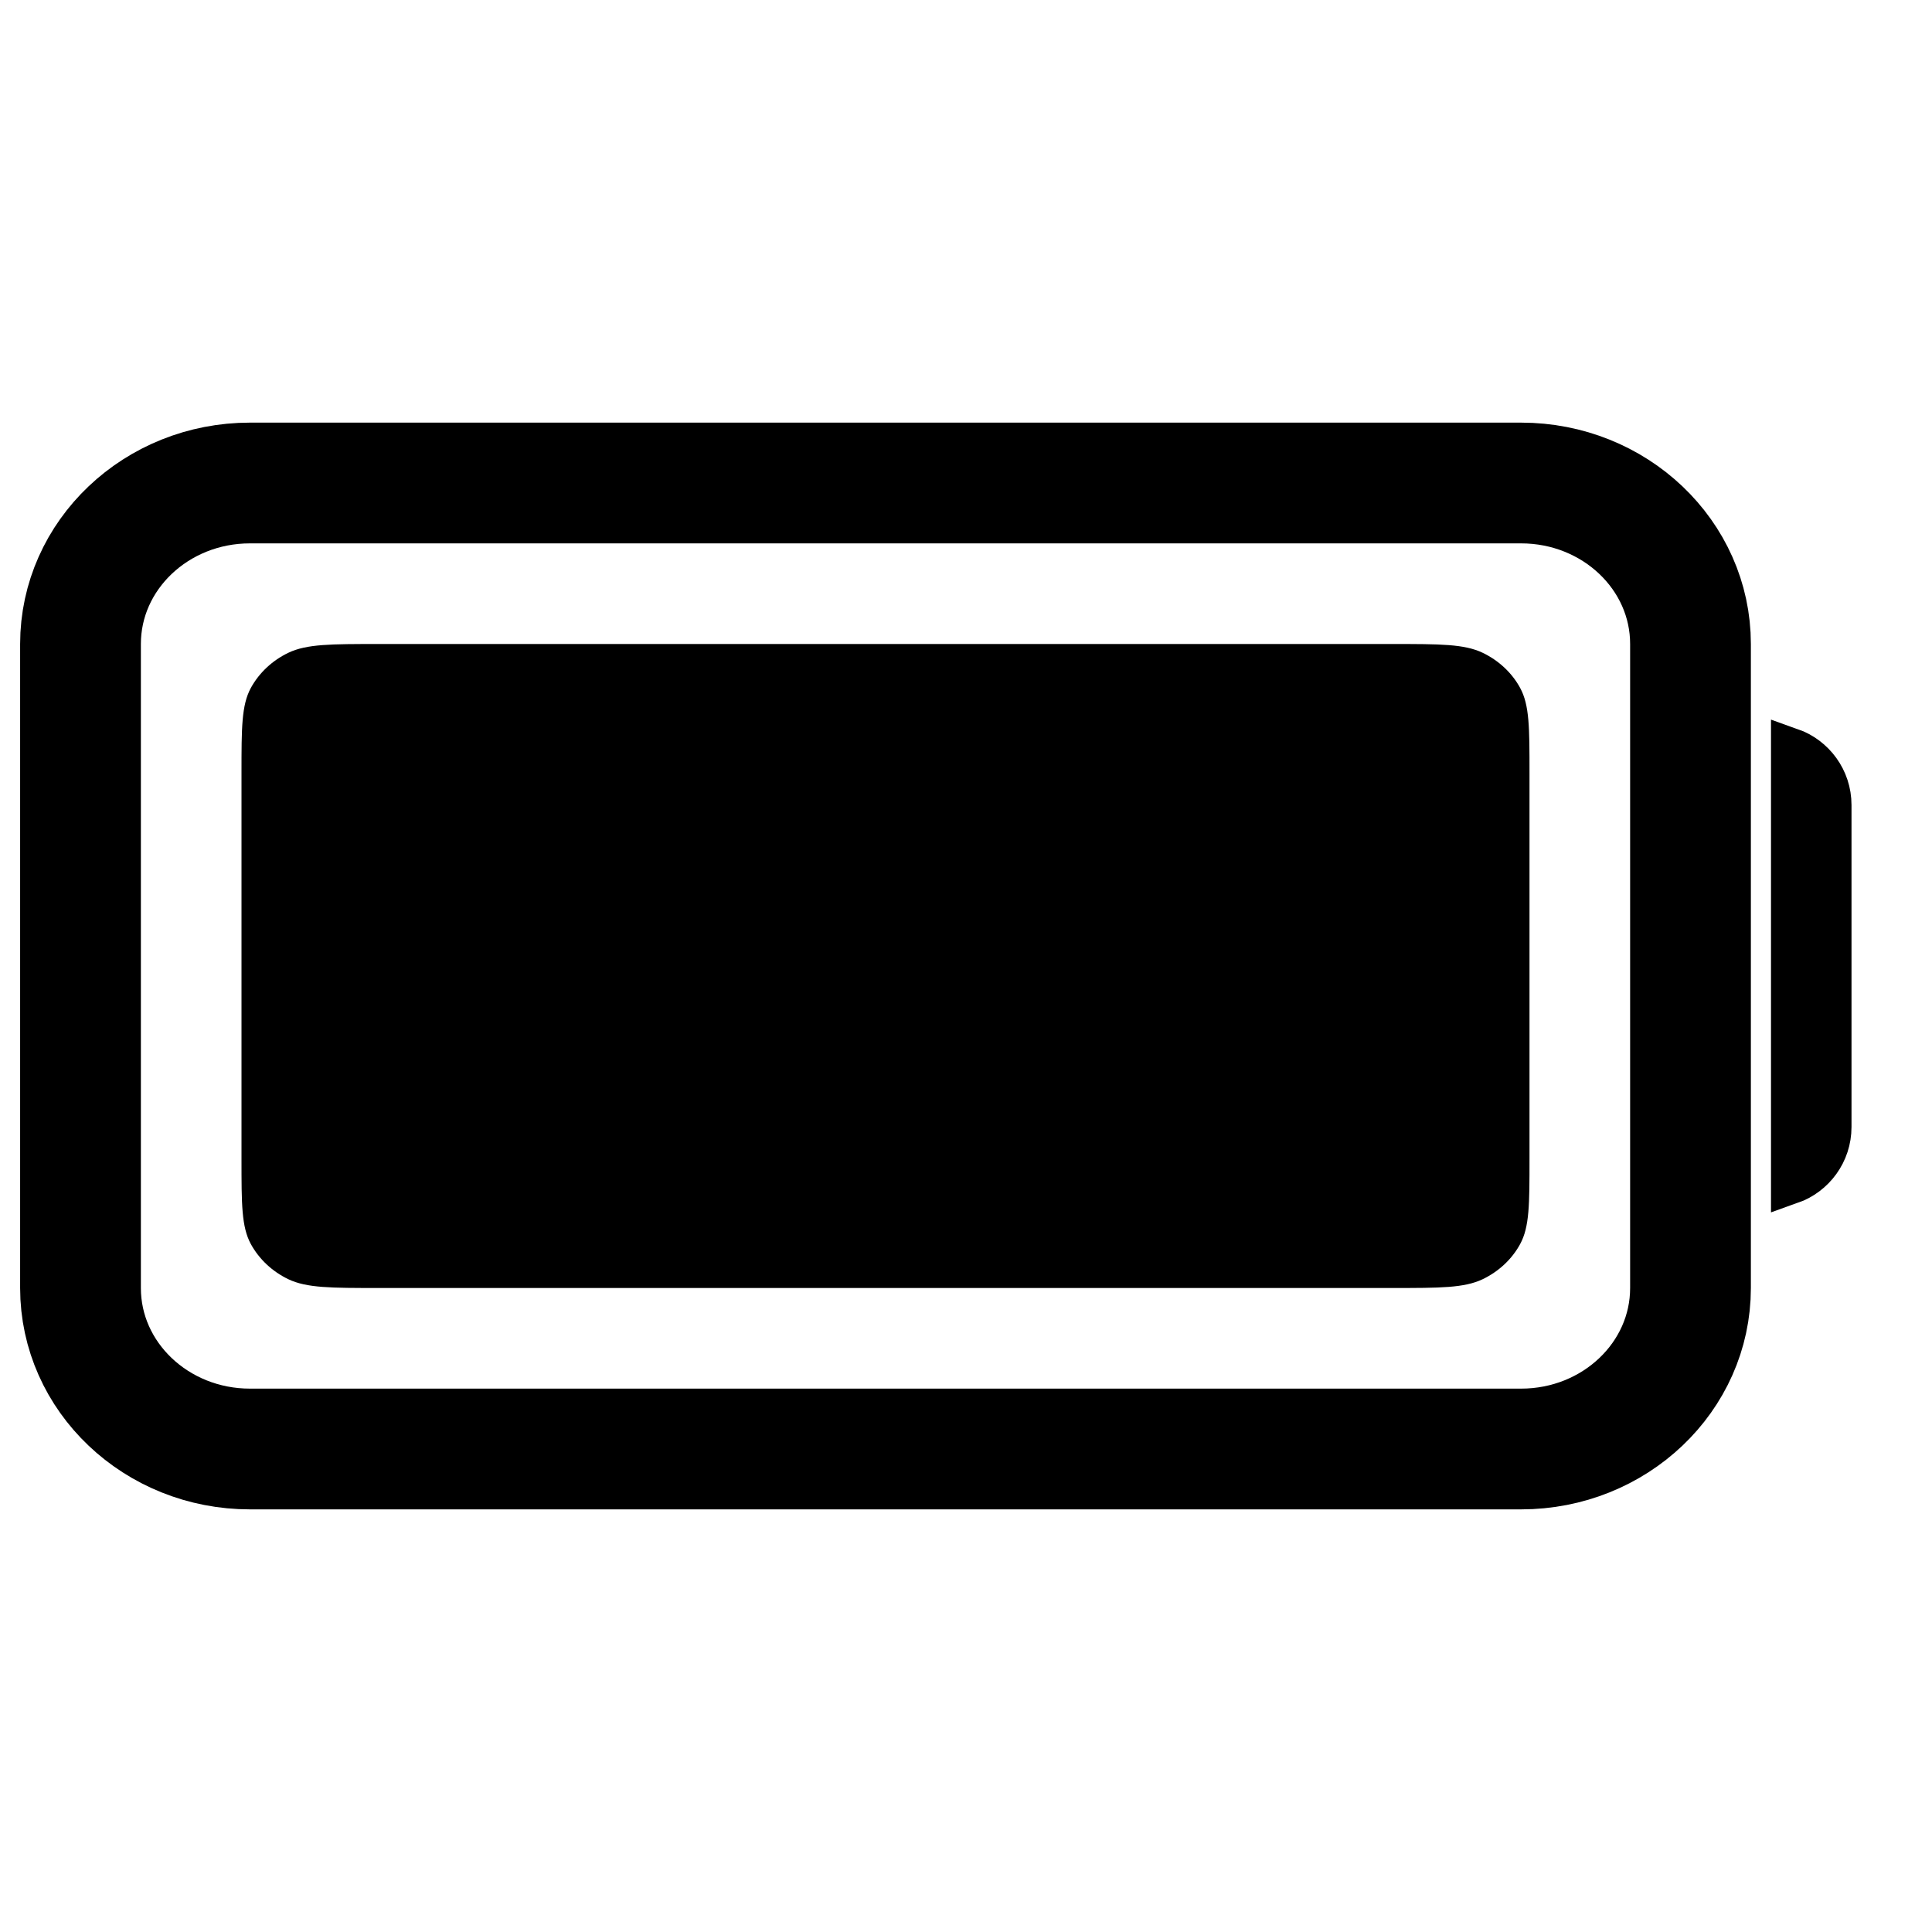
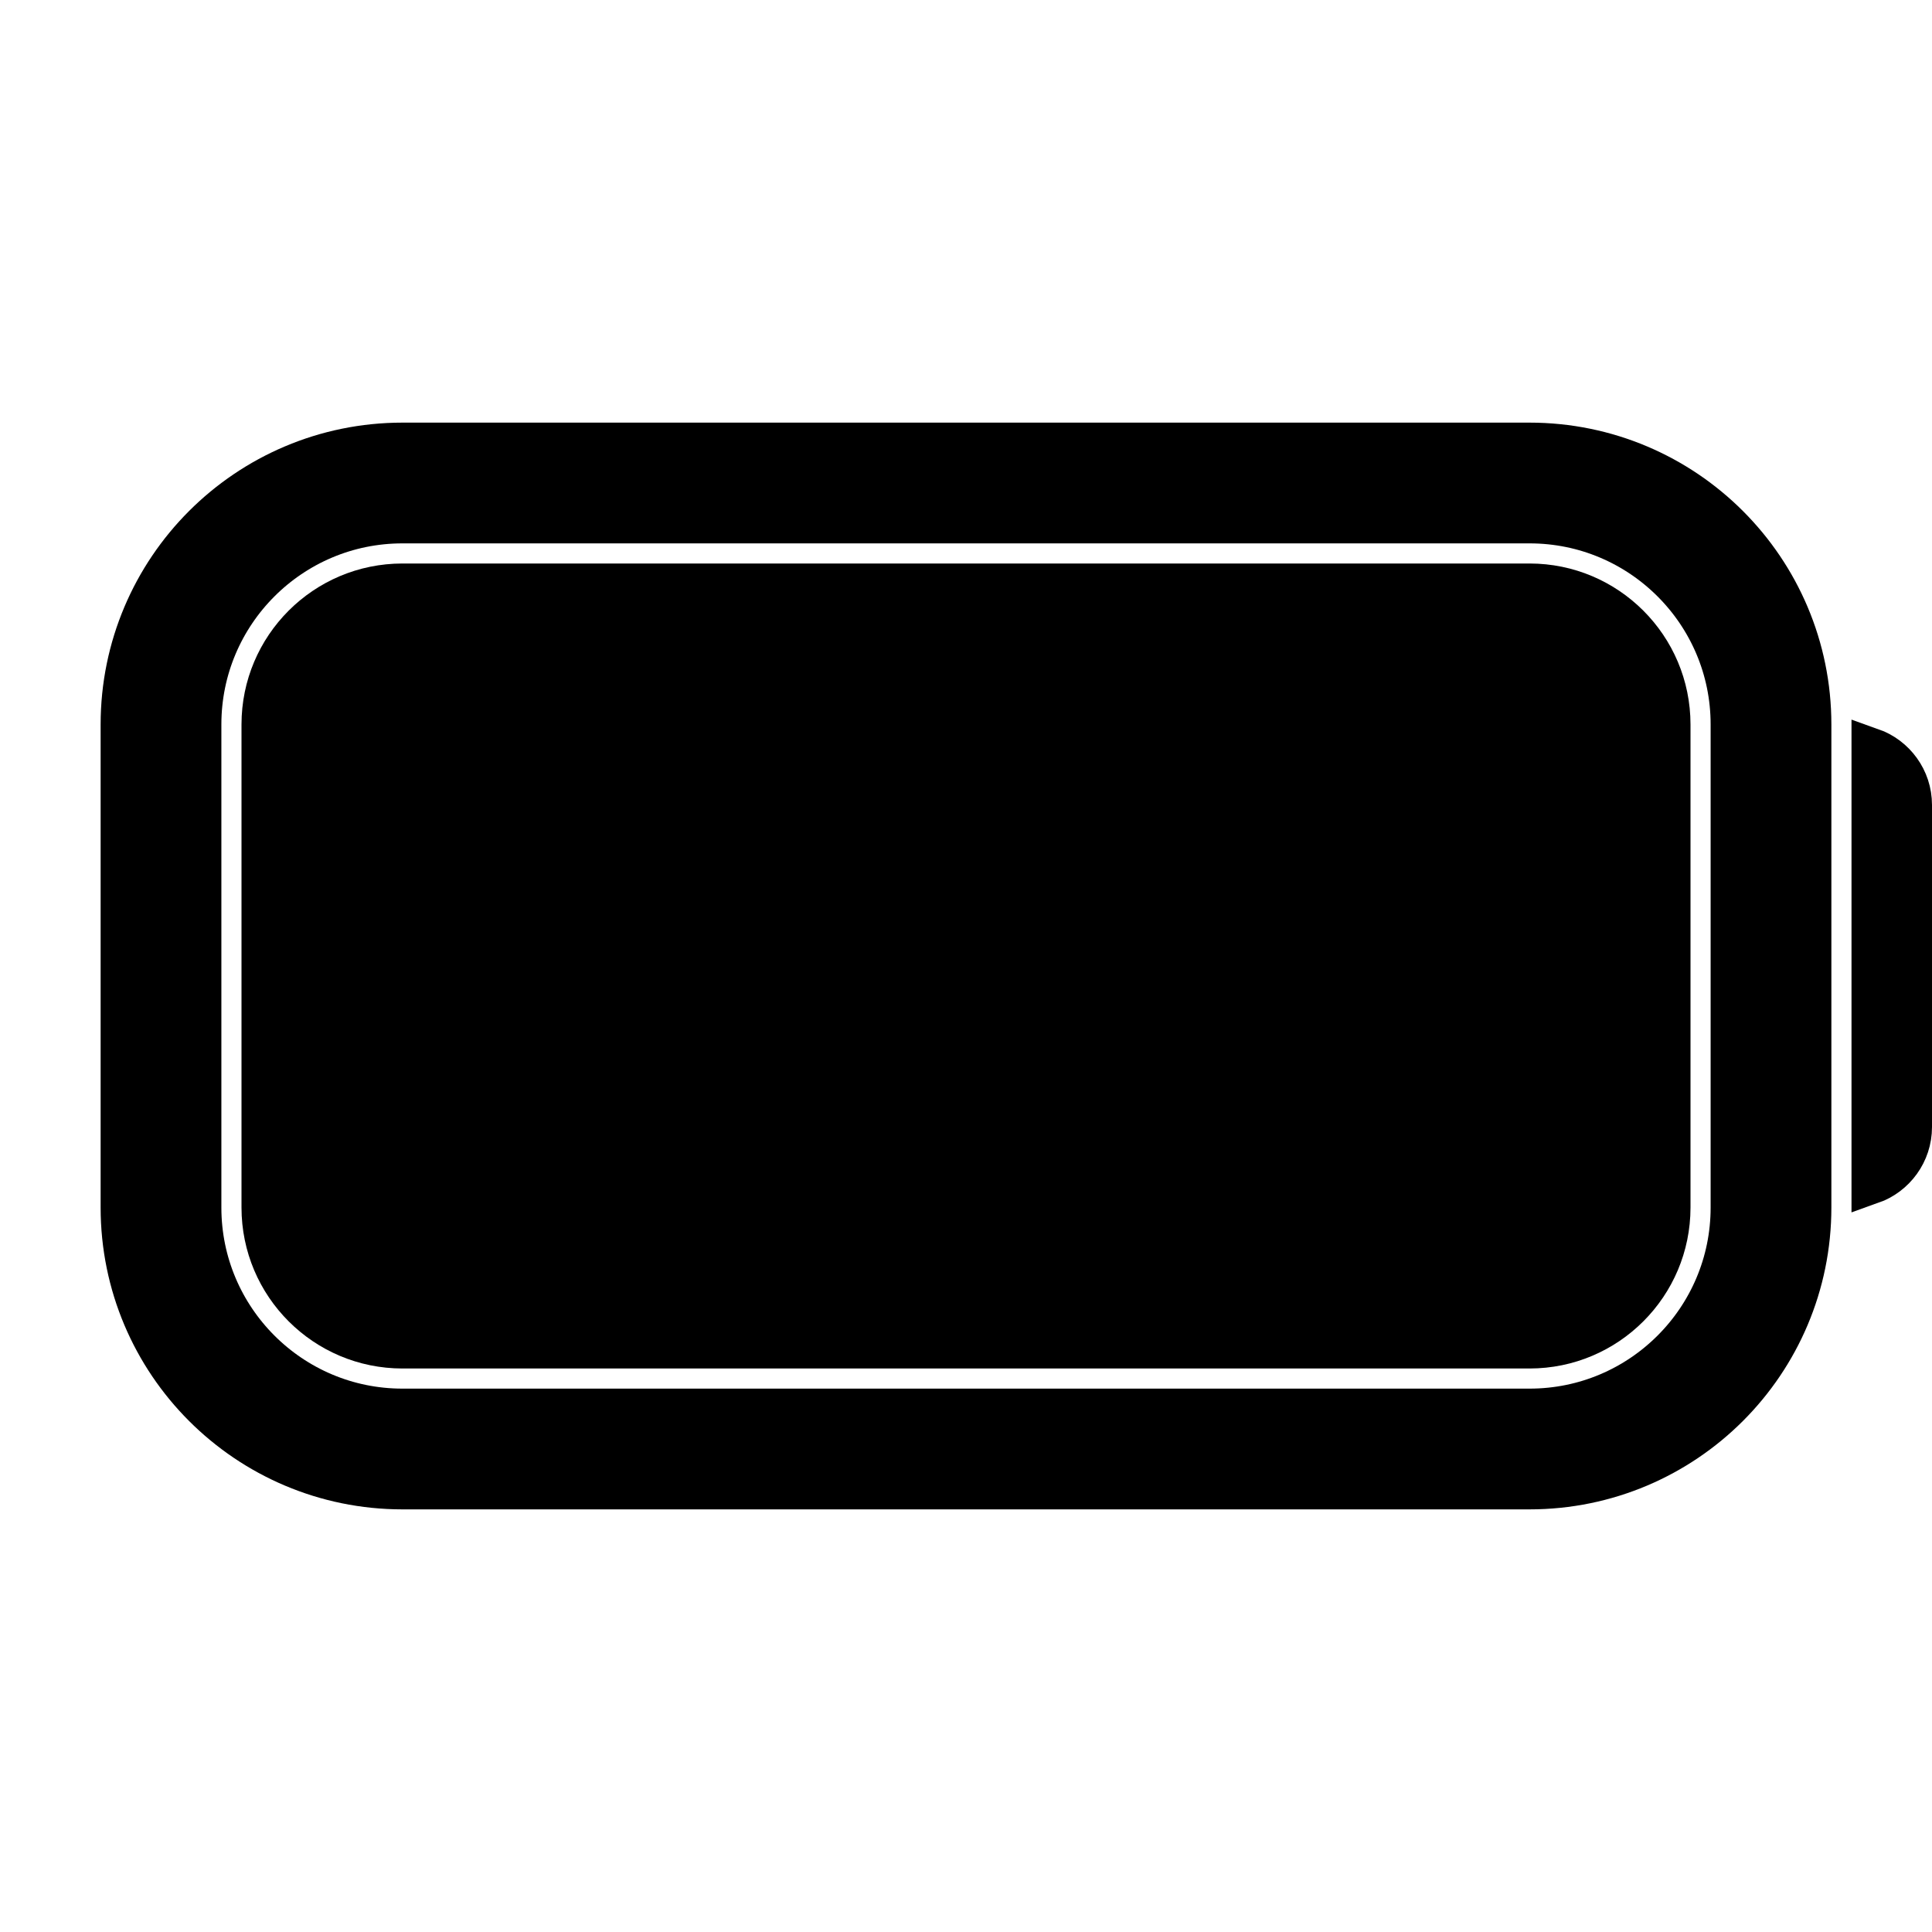
<svg xmlns="http://www.w3.org/2000/svg" width="24" height="24" viewBox="0 0 24 24" fill="none">
  <g clip-path="url(#clip0_1_6567)">
    <path d="M24 0H0V24H24V0Z" fill="white" />
-     <path d="M1 16V8C1 6.895 1.943 6 3.105 6H18.895C20.058 6 21 6.895 21 8V16C21 17.105 20.058 18 18.895 18H3.105C1.943 18 1 17.105 1 16Z" stroke="black" stroke-width="1.5" />
-     <path d="M3 9.6C3 9.04 3 8.76 3.116 8.546C3.219 8.358 3.382 8.205 3.582 8.109C3.811 8 4.109 8 4.707 8H17.293C17.891 8 18.189 8 18.418 8.109C18.618 8.205 18.782 8.358 18.884 8.546C19 8.76 19 9.04 19 9.6V14.4C19 14.96 19 15.24 18.884 15.454C18.782 15.642 18.618 15.795 18.418 15.891C18.189 16 17.891 16 17.293 16H4.707C4.109 16 3.811 16 3.582 15.891C3.382 15.795 3.219 15.642 3.116 15.454C3 15.24 3 14.96 3 14.4V9.6Z" fill="black" />
-     <path d="M22.75 10V14C22.75 14.327 22.541 14.604 22.25 14.707V9.293C22.541 9.396 22.75 9.673 22.75 10Z" stroke="black" stroke-width="0.5" />
+     <path d="M23.75 10V14C23.75 14.327 23.541 14.604 23.25 14.707V9.293C23.541 9.396 23.75 9.673 23.75 10Z" stroke="black" stroke-width="0.5" />
+     <rect x="2" y="6" width="20" height="12" rx="3" stroke="black" stroke-width="1.5" />
+     <rect x="3" y="7" width="18" height="10" rx="2" fill="black" />
  </g>
  <defs>
    <clipPath id="clip0_1_6567">
      <rect width="24" height="24" fill="white" />
    </clipPath>
  </defs>
</svg>
